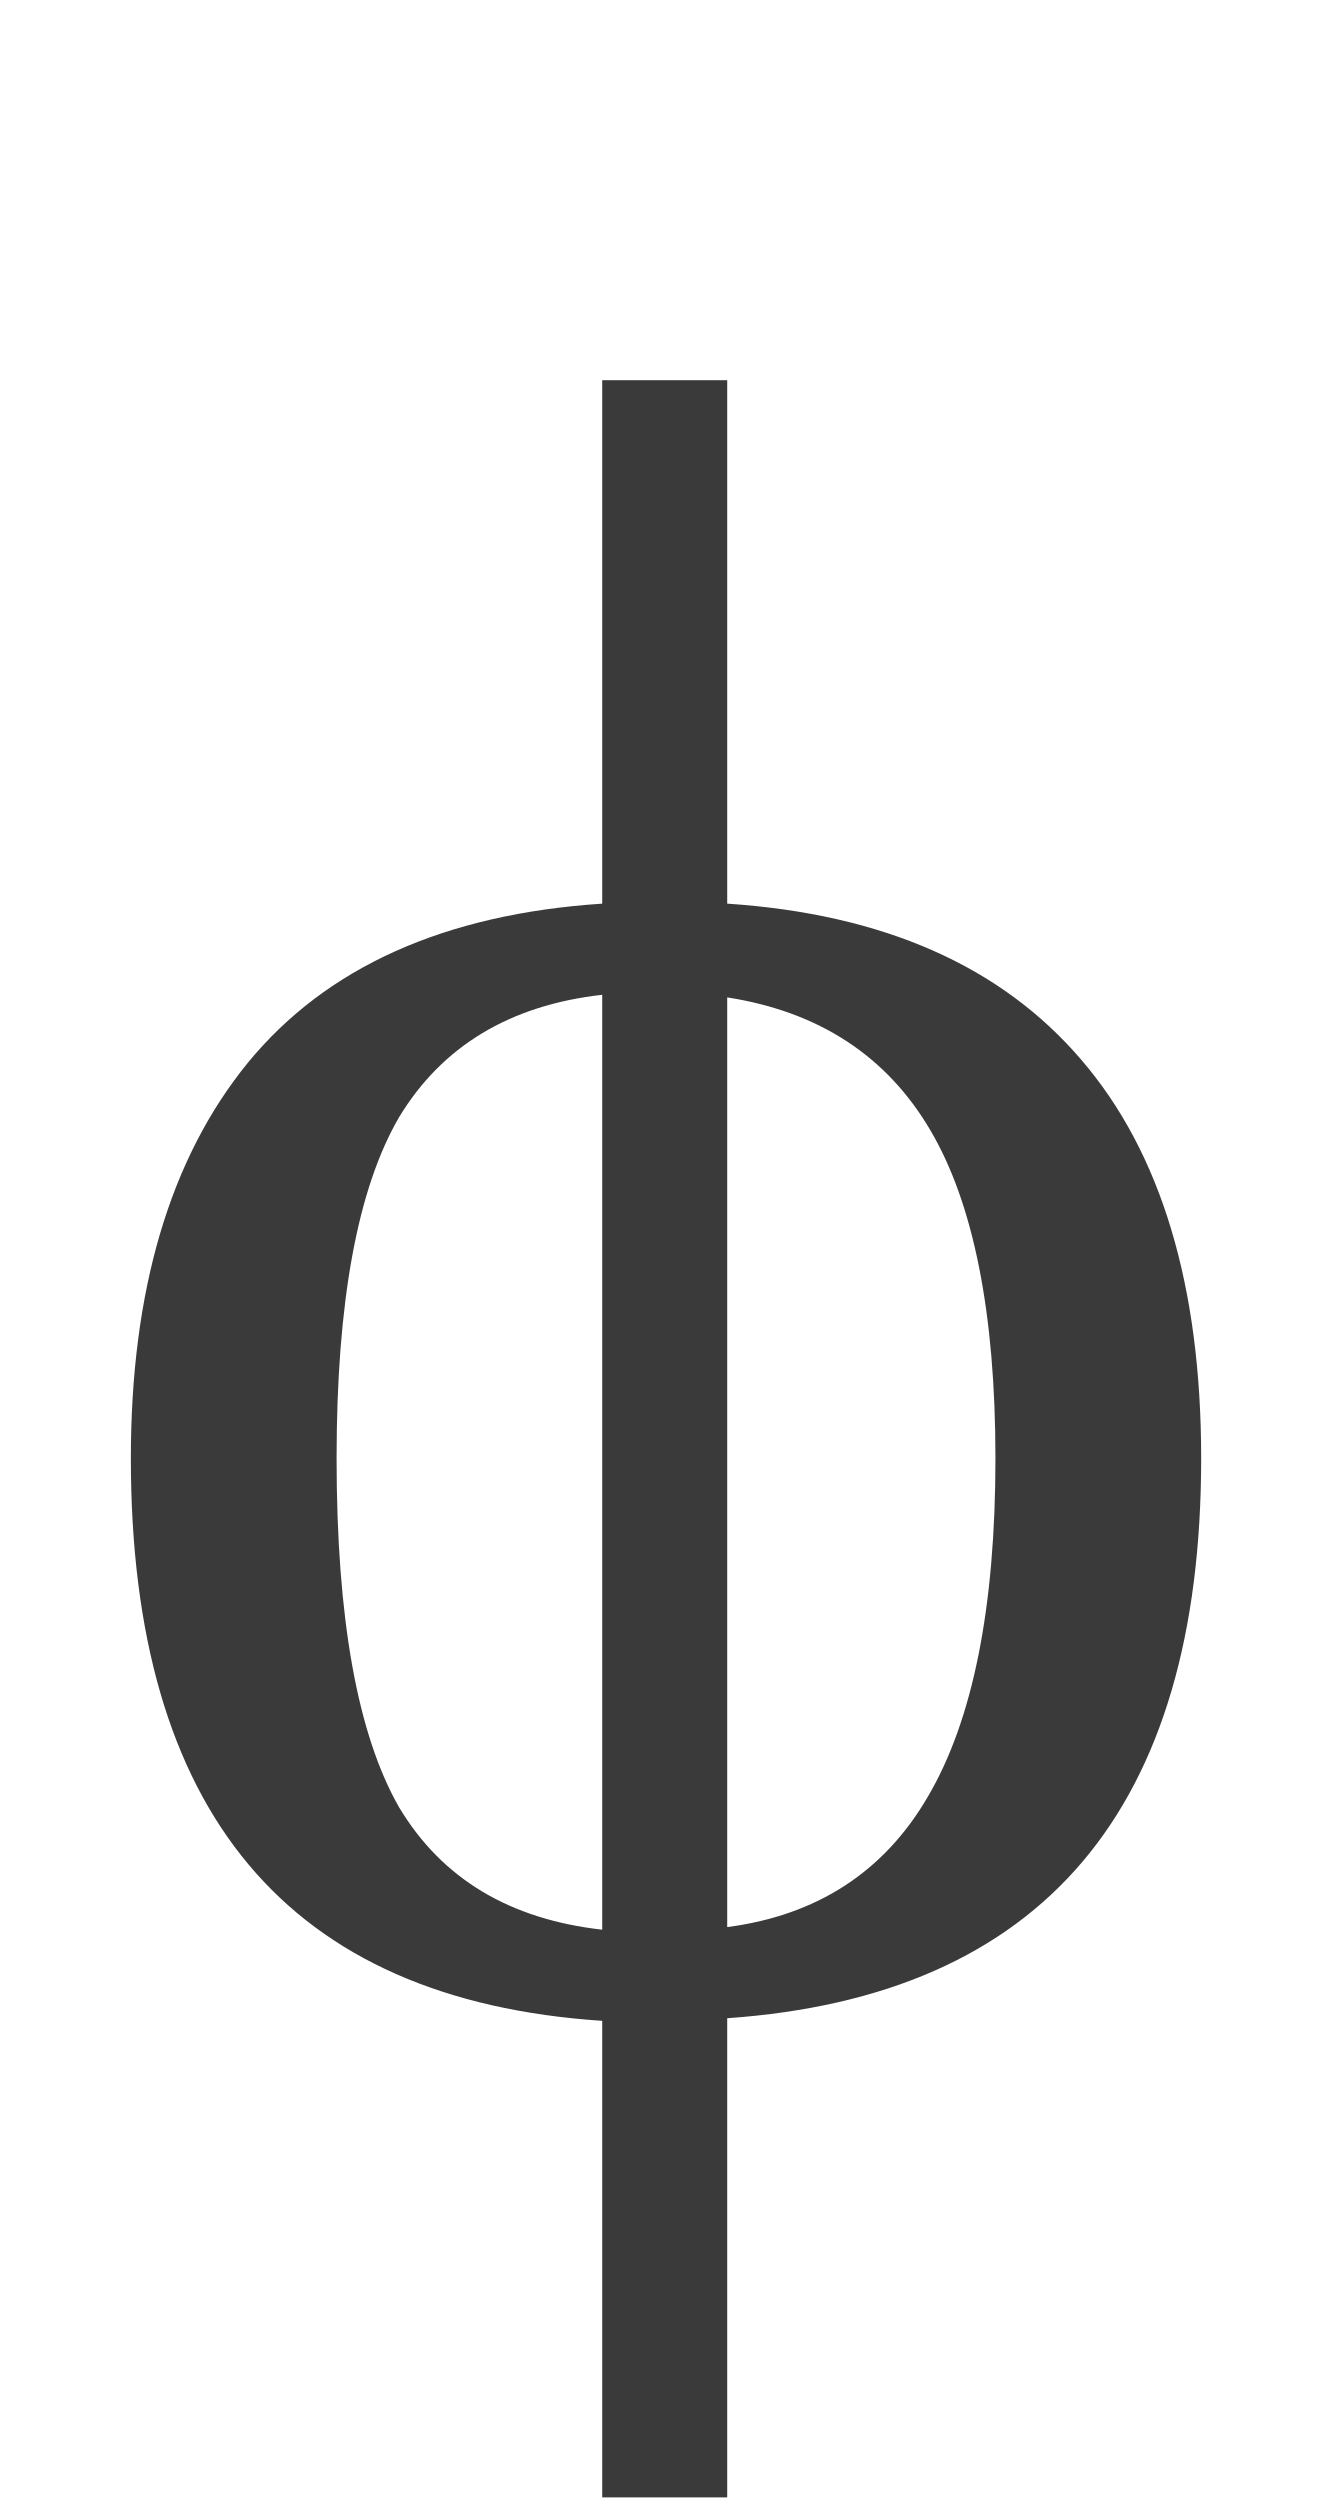
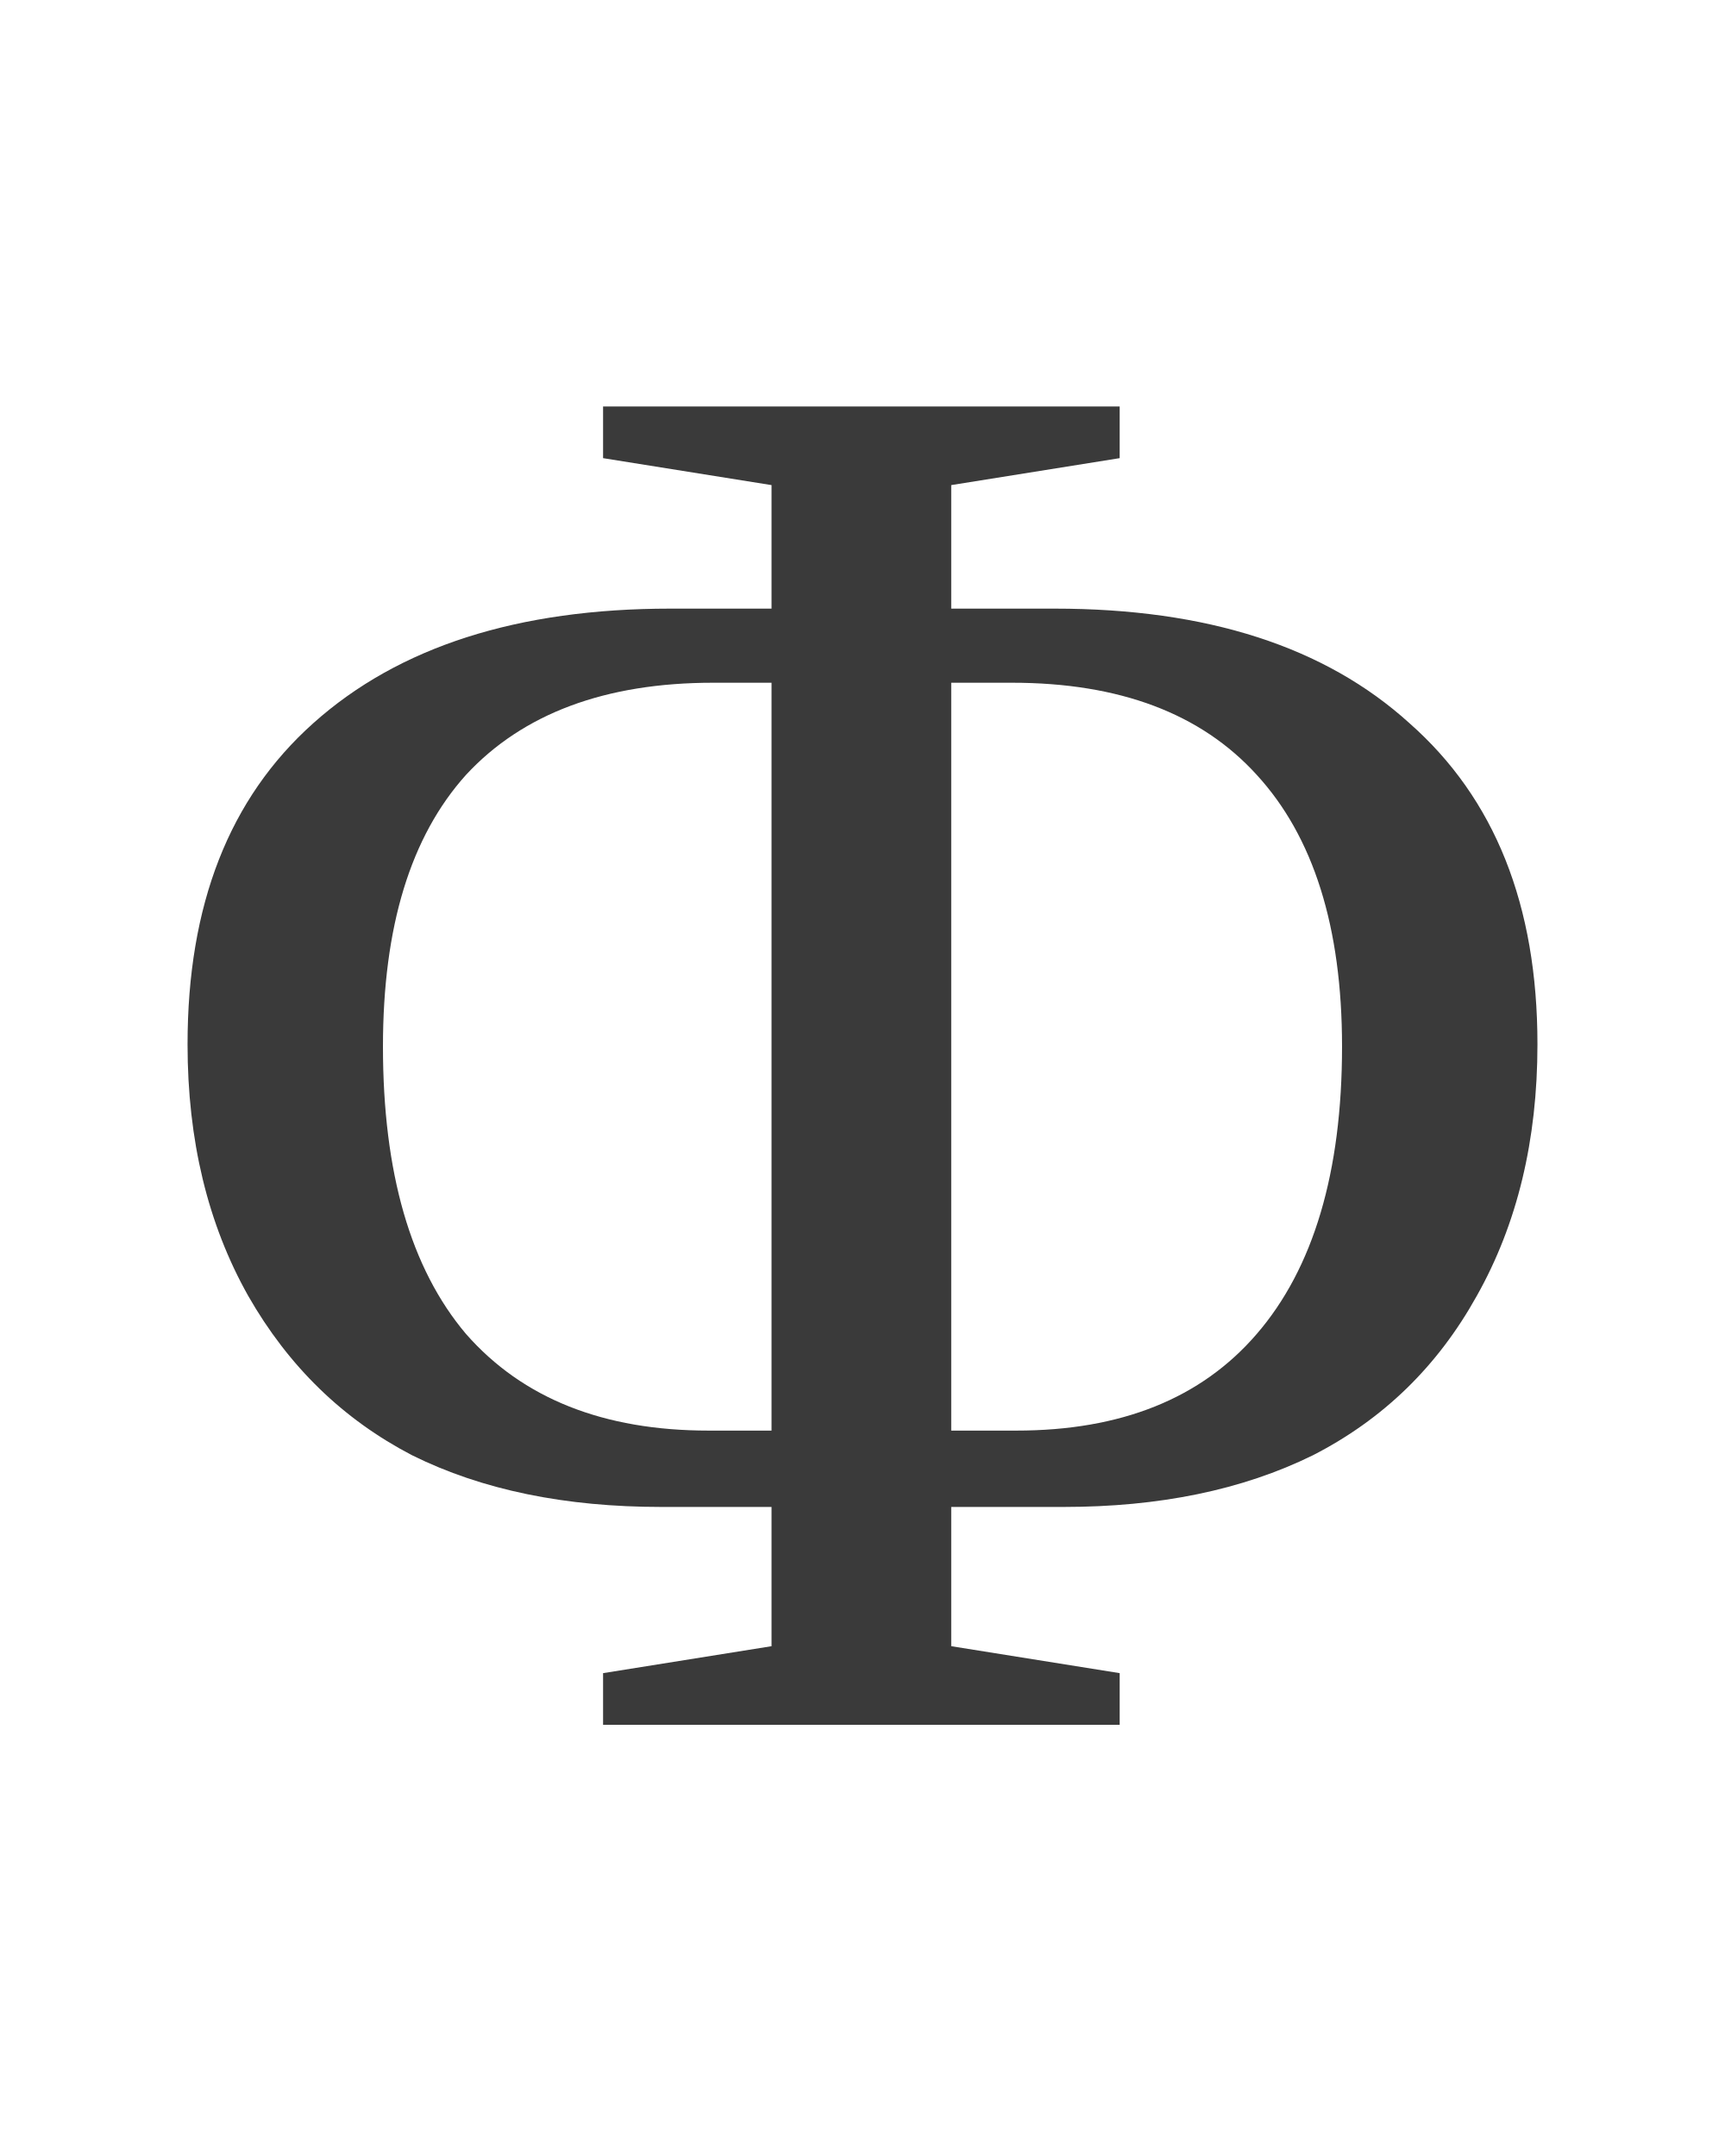
- <svg xmlns="http://www.w3.org/2000/svg" width="8" height="15" viewBox="0 0 8 15">
+ <svg xmlns="http://www.w3.org/2000/svg" width="12" height="15" viewBox="0 0 12 15">
  <defs>
    <style>
      .cls-1 {
        fill: #3a3a3a;
        font-size: 14px;
        font-family: TimesNewRomanPSMT, Times New Roman;
      }
    </style>
  </defs>
-   <text id="ϕ" class="cls-1" transform="translate(4 12)">
-     <tspan x="-3.685" y="0">ϕ</tspan>
+   <text id="Φ" class="cls-1" transform="translate(6 12)">
+     <tspan x="-5.117" y="0">Φ</tspan>
  </text>
</svg>
